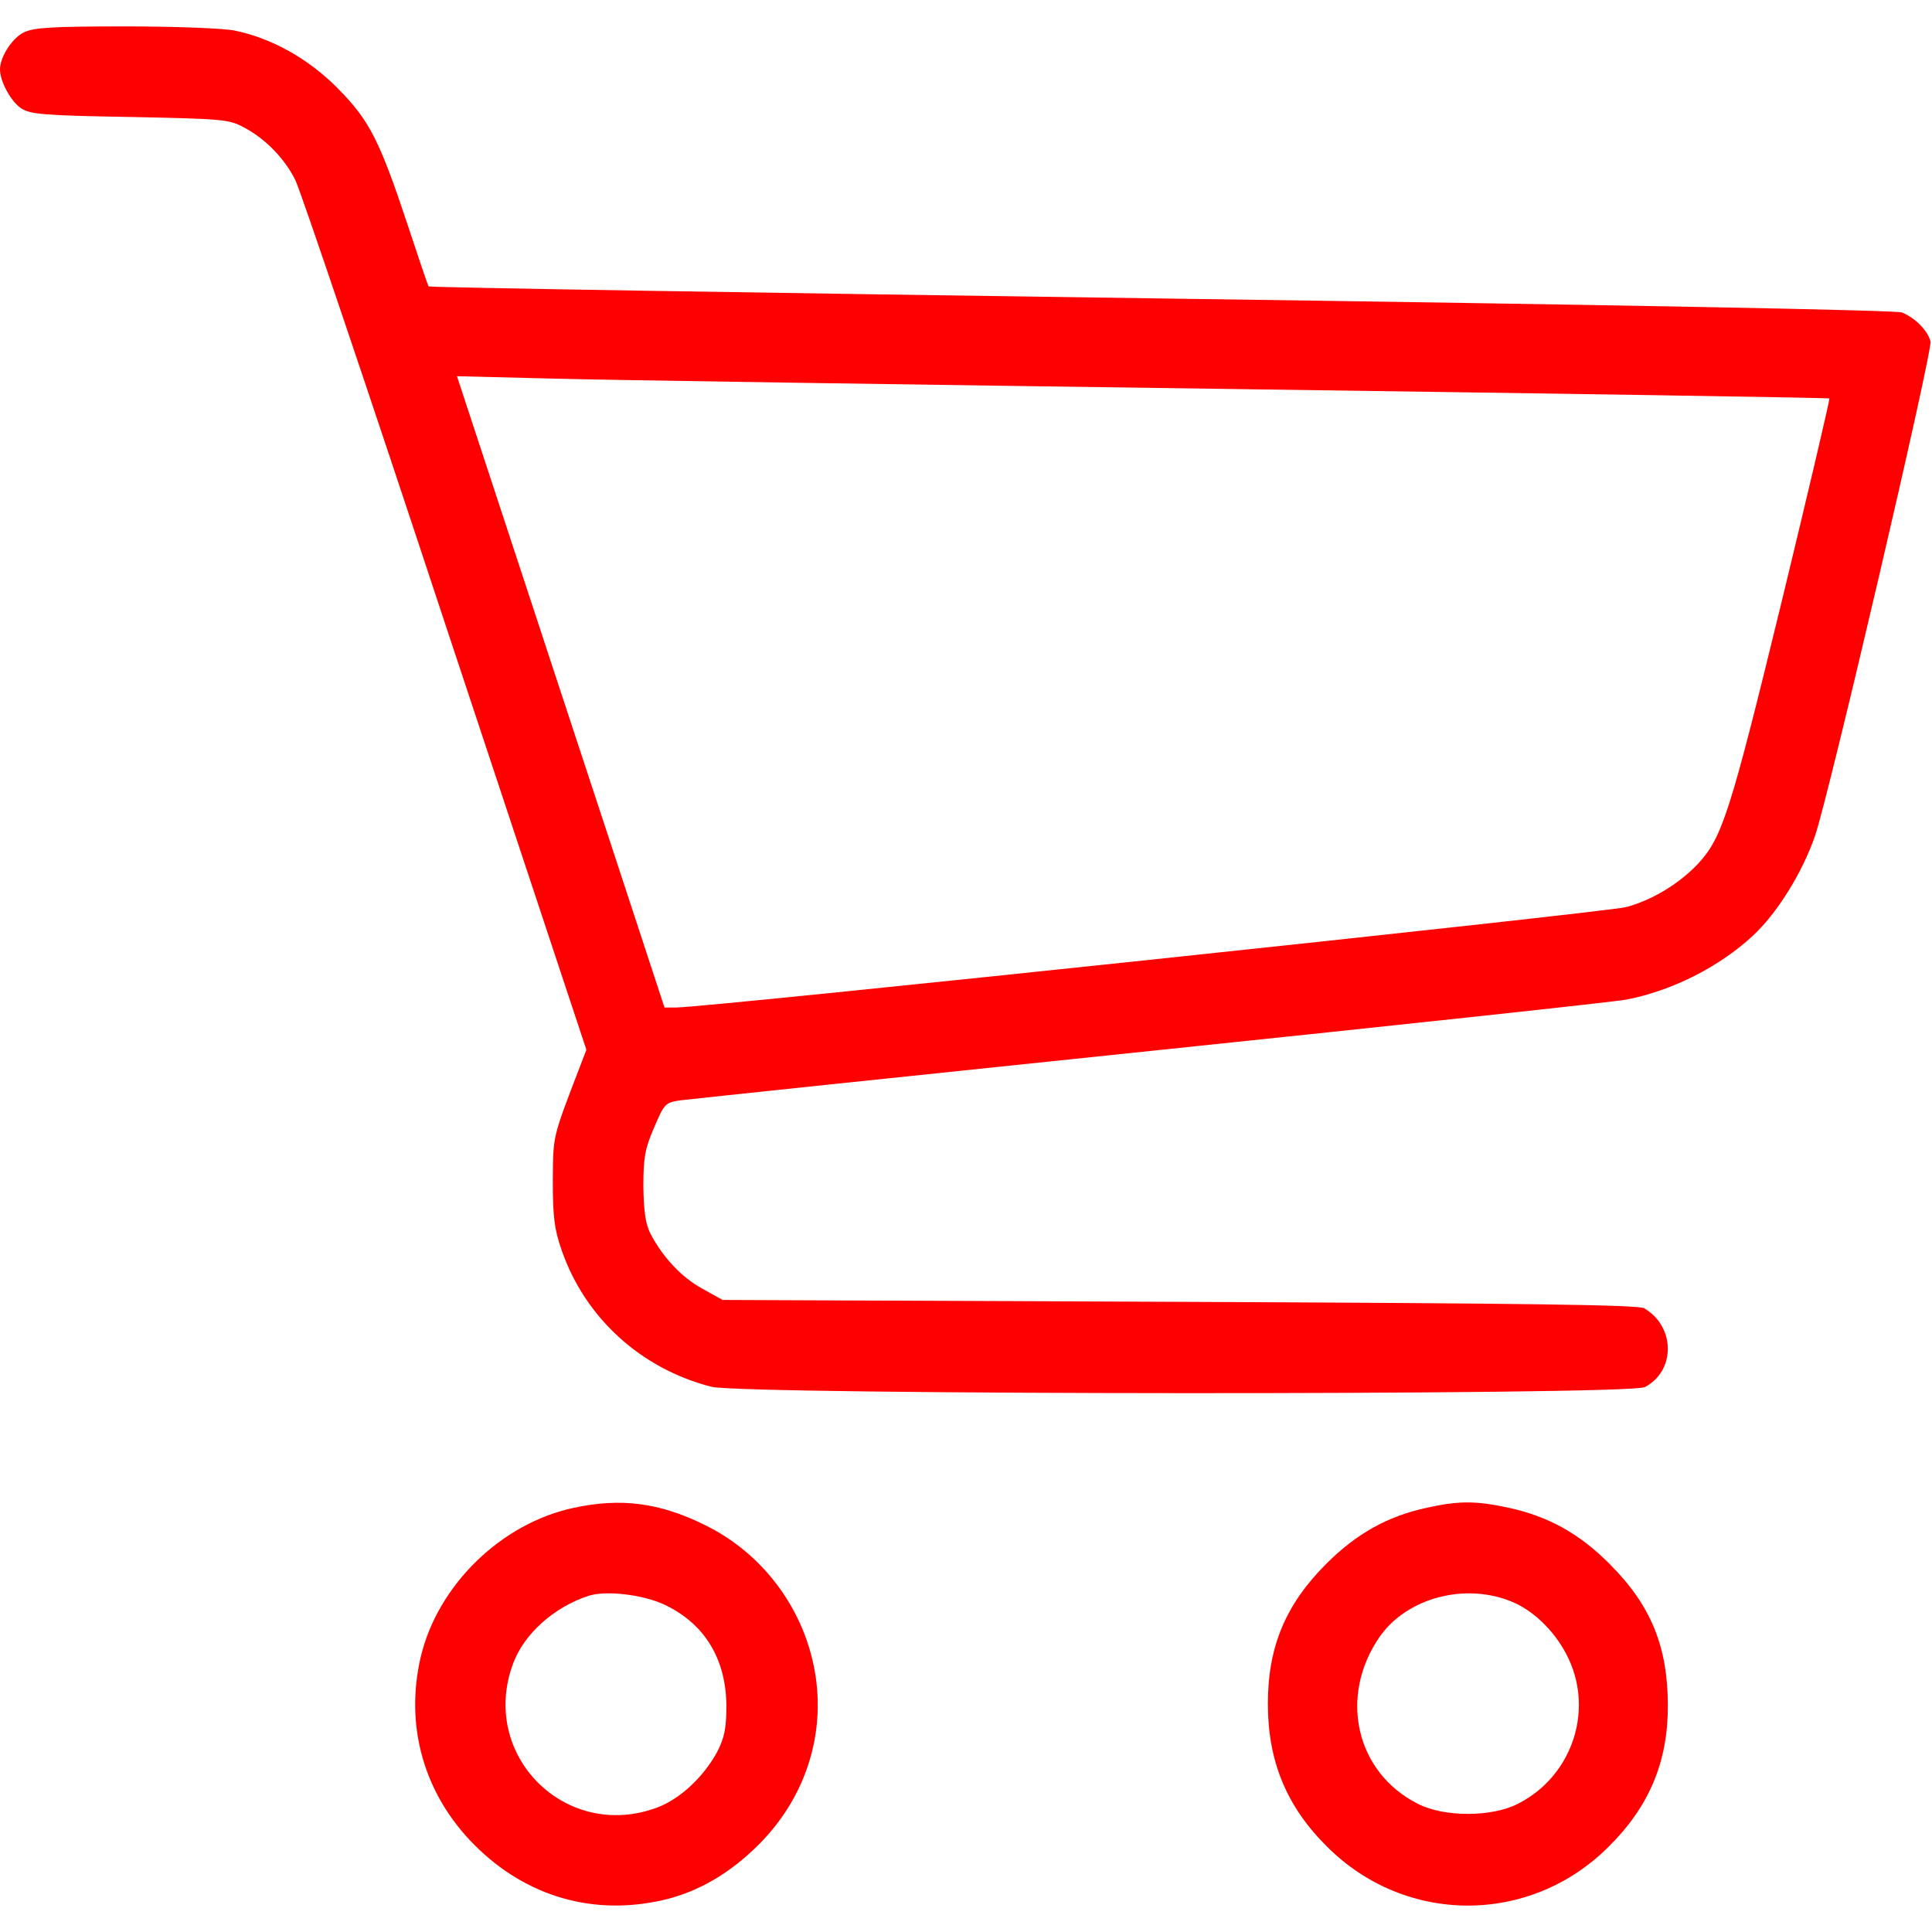
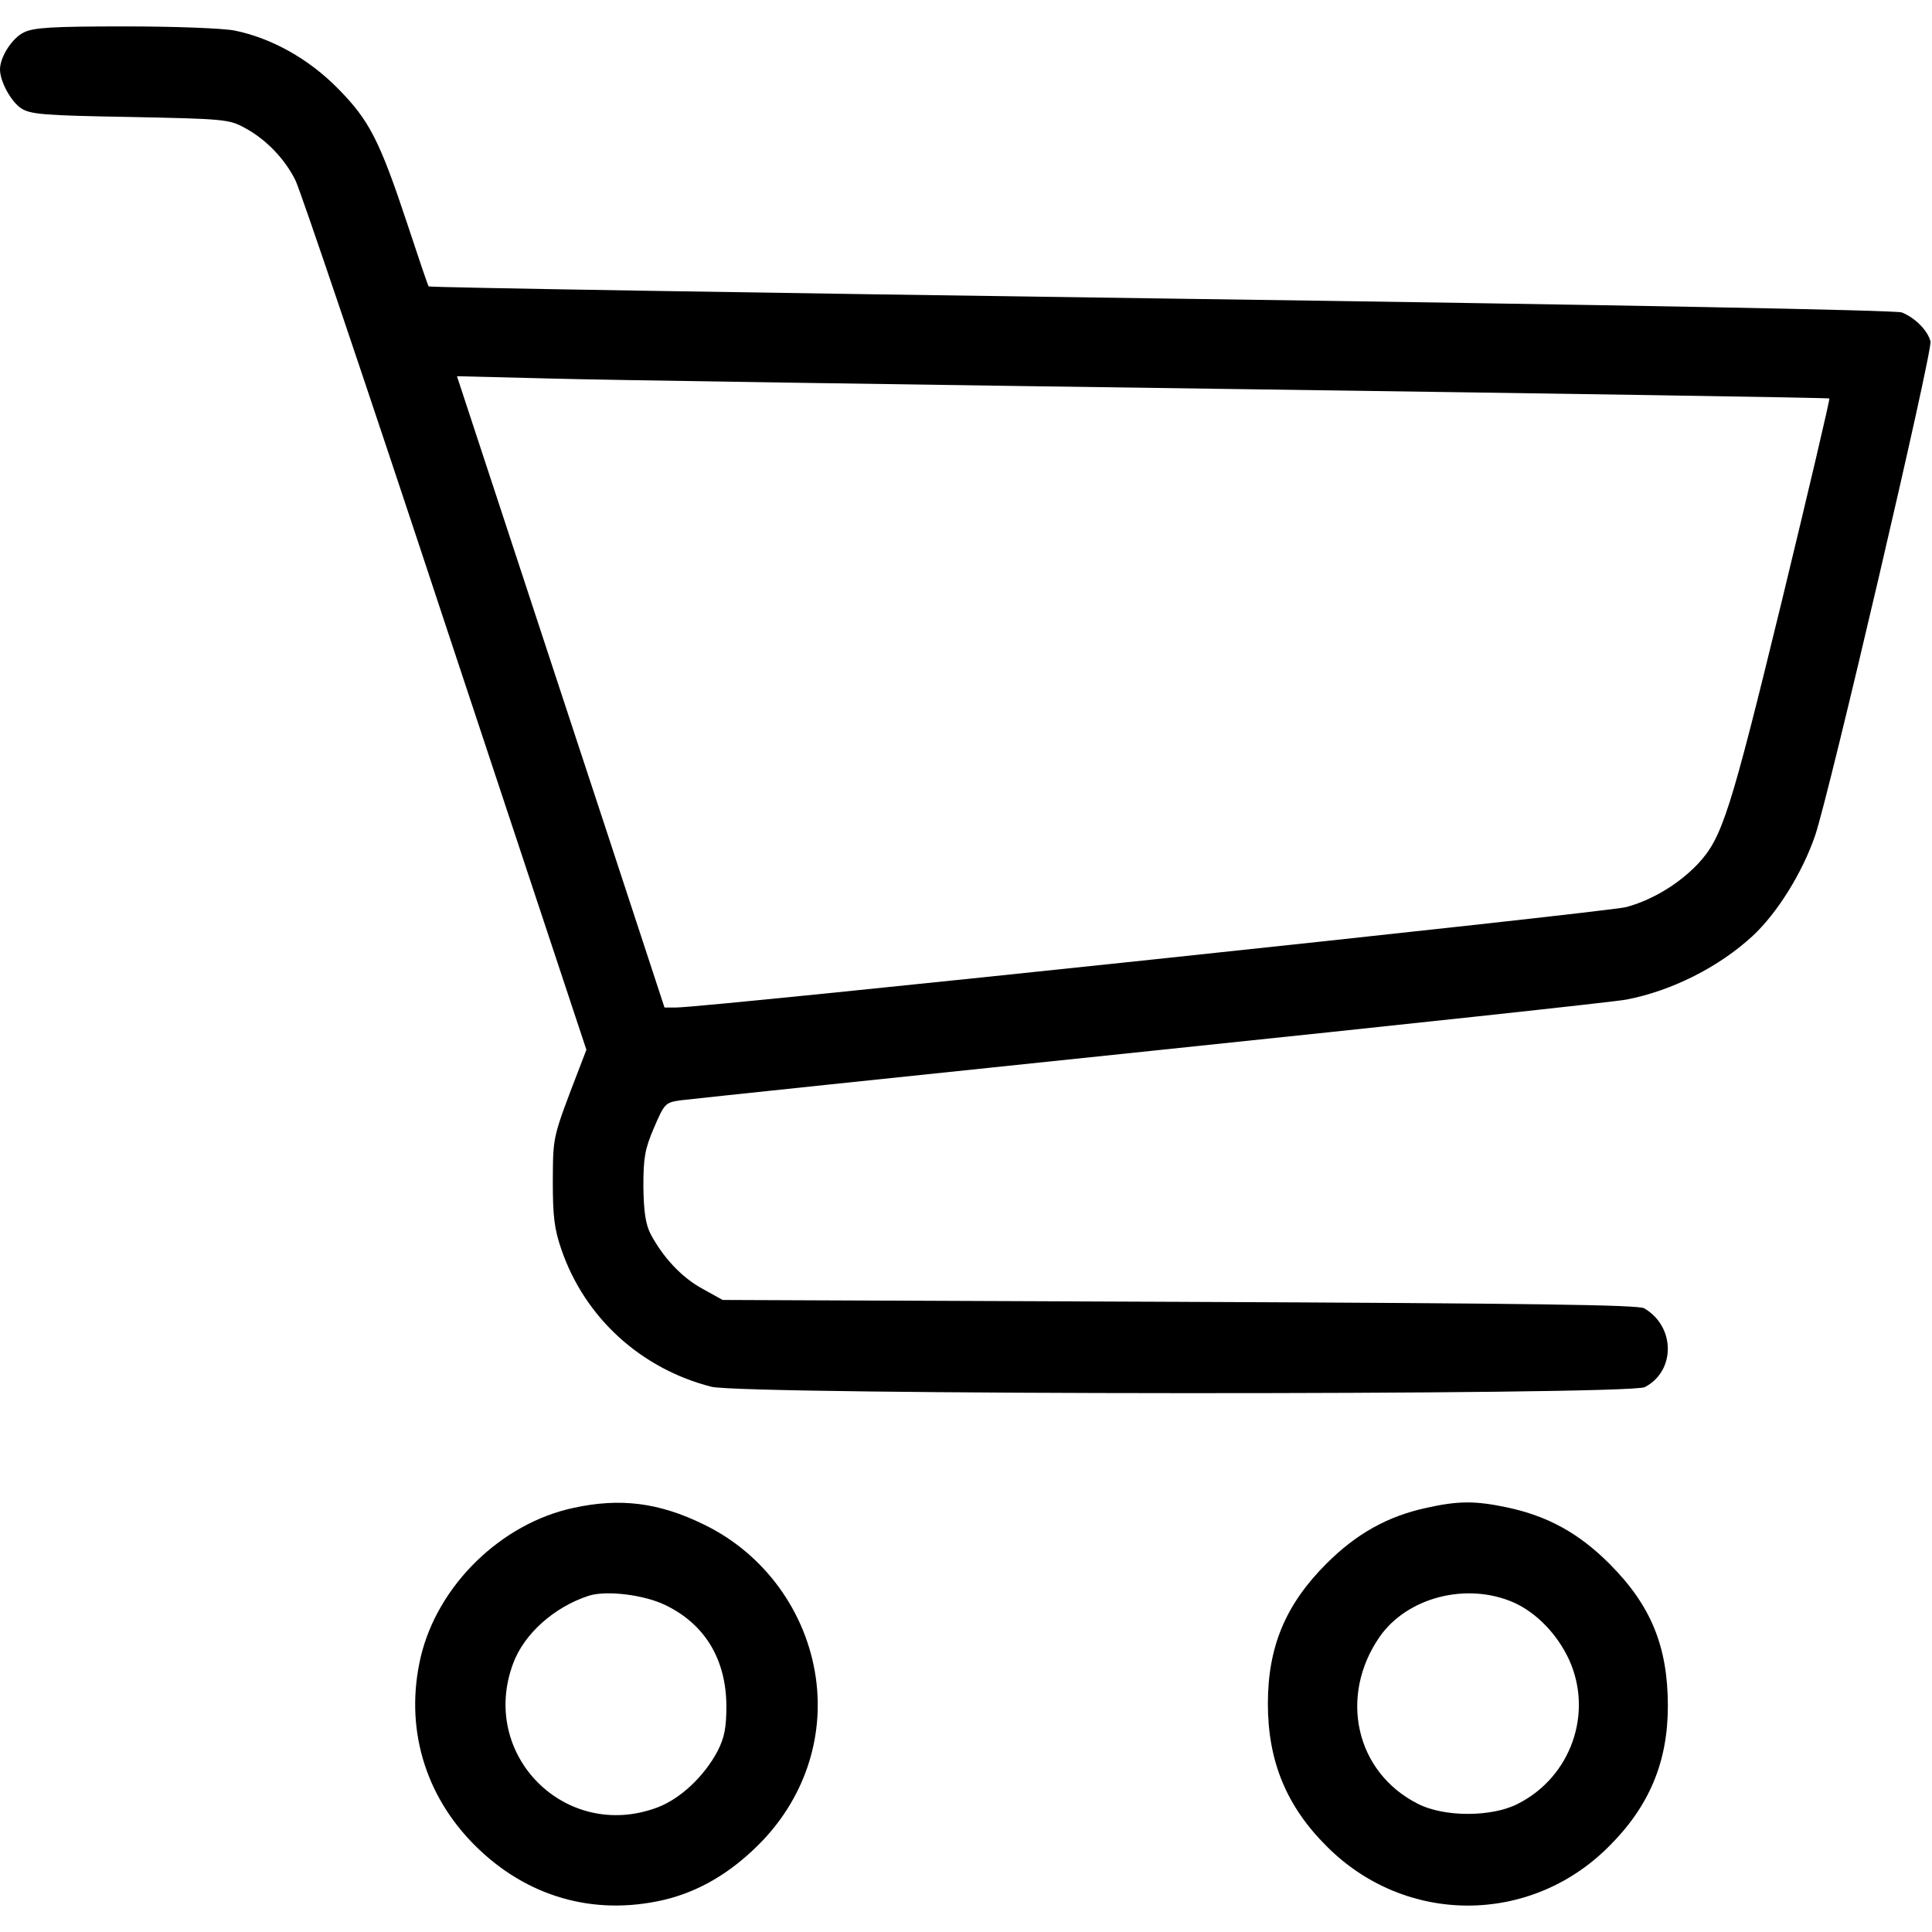
<svg xmlns="http://www.w3.org/2000/svg" version="1.0" width="512pt" height="512pt" viewBox="0 0 512 512" preserveAspectRatio="xMidYMid meet">
-   <g transform="translate(0,512) scale(0.1,-0.1)" fill="#f00" stroke="none">
+   <g transform="translate(0,512) scale(0.1,-0.1)" fill="#000" stroke="none">
    <path d="M63 5034 c-31 -15 -63 -65 -63 -98 0 -32 29 -85 56 -103 25 -16 58 -19 289 -23 245 -5 262 -6 302 -28 57 -30 108 -83 136 -140 13 -26 192 -555 397 -1176 l374 -1128 -18 -47 c-73 -190 -70 -180 -71 -301 0 -94 4 -127 23 -182 62 -180 210 -315 397 -363 87 -22 2431 -23 2474 -1 82 43 81 161 -2 209 -17 9 -293 13 -1232 17 l-1210 5 -54 30 c-55 30 -104 83 -137 145 -13 26 -18 58 -19 125 0 77 4 100 28 156 28 65 30 67 70 73 23 3 584 62 1247 131 663 69 1230 130 1260 136 120 23 245 86 334 168 65 60 132 167 166 266 37 107 312 1285 306 1310 -7 29 -41 63 -76 77 -16 6 -742 20 -1962 37 -1066 15 -1939 29 -1942 32 -2 2 -27 76 -56 164 -74 223 -101 276 -185 361 -77 78 -175 133 -273 153 -30 6 -156 11 -290 11 -195 0 -243 -3 -269 -16z m3207 -945 c866 -12 1576 -23 1578 -25 2 -1 -55 -244 -127 -541 -136 -558 -157 -623 -221 -692 -51 -54 -123 -97 -191 -115 -56 -14 -2435 -266 -2517 -266 l-31 0 -152 463 c-84 254 -207 630 -275 836 l-123 374 242 -6 c133 -4 951 -16 1817 -28z" />
    <path d="M1520 1124 c-192 -41 -360 -205 -405 -395 -43 -184 9 -365 143 -499 137 -137 315 -188 501 -145 93 22 176 71 252 147 119 119 174 280 151 442 -25 175 -137 329 -297 406 -118 58 -221 71 -345 44z m244 -258 c105 -51 160 -144 161 -266 0 -59 -5 -84 -23 -120 -36 -68 -99 -127 -160 -150 -243 -91 -473 139 -382 382 29 78 108 149 200 179 46 15 147 3 204 -25z" />
    <path d="M3780 1124 c-102 -22 -185 -68 -265 -148 -108 -108 -155 -220 -155 -371 0 -152 49 -272 157 -379 208 -208 538 -208 746 0 108 107 157 225 157 373 0 158 -45 267 -155 377 -81 81 -163 126 -270 149 -85 18 -130 18 -215 -1z m232 -251 c60 -27 115 -84 146 -151 65 -142 5 -311 -135 -382 -69 -36 -197 -36 -266 0 -164 83 -210 284 -101 442 73 105 231 146 356 91z" />
  </g>
</svg>
